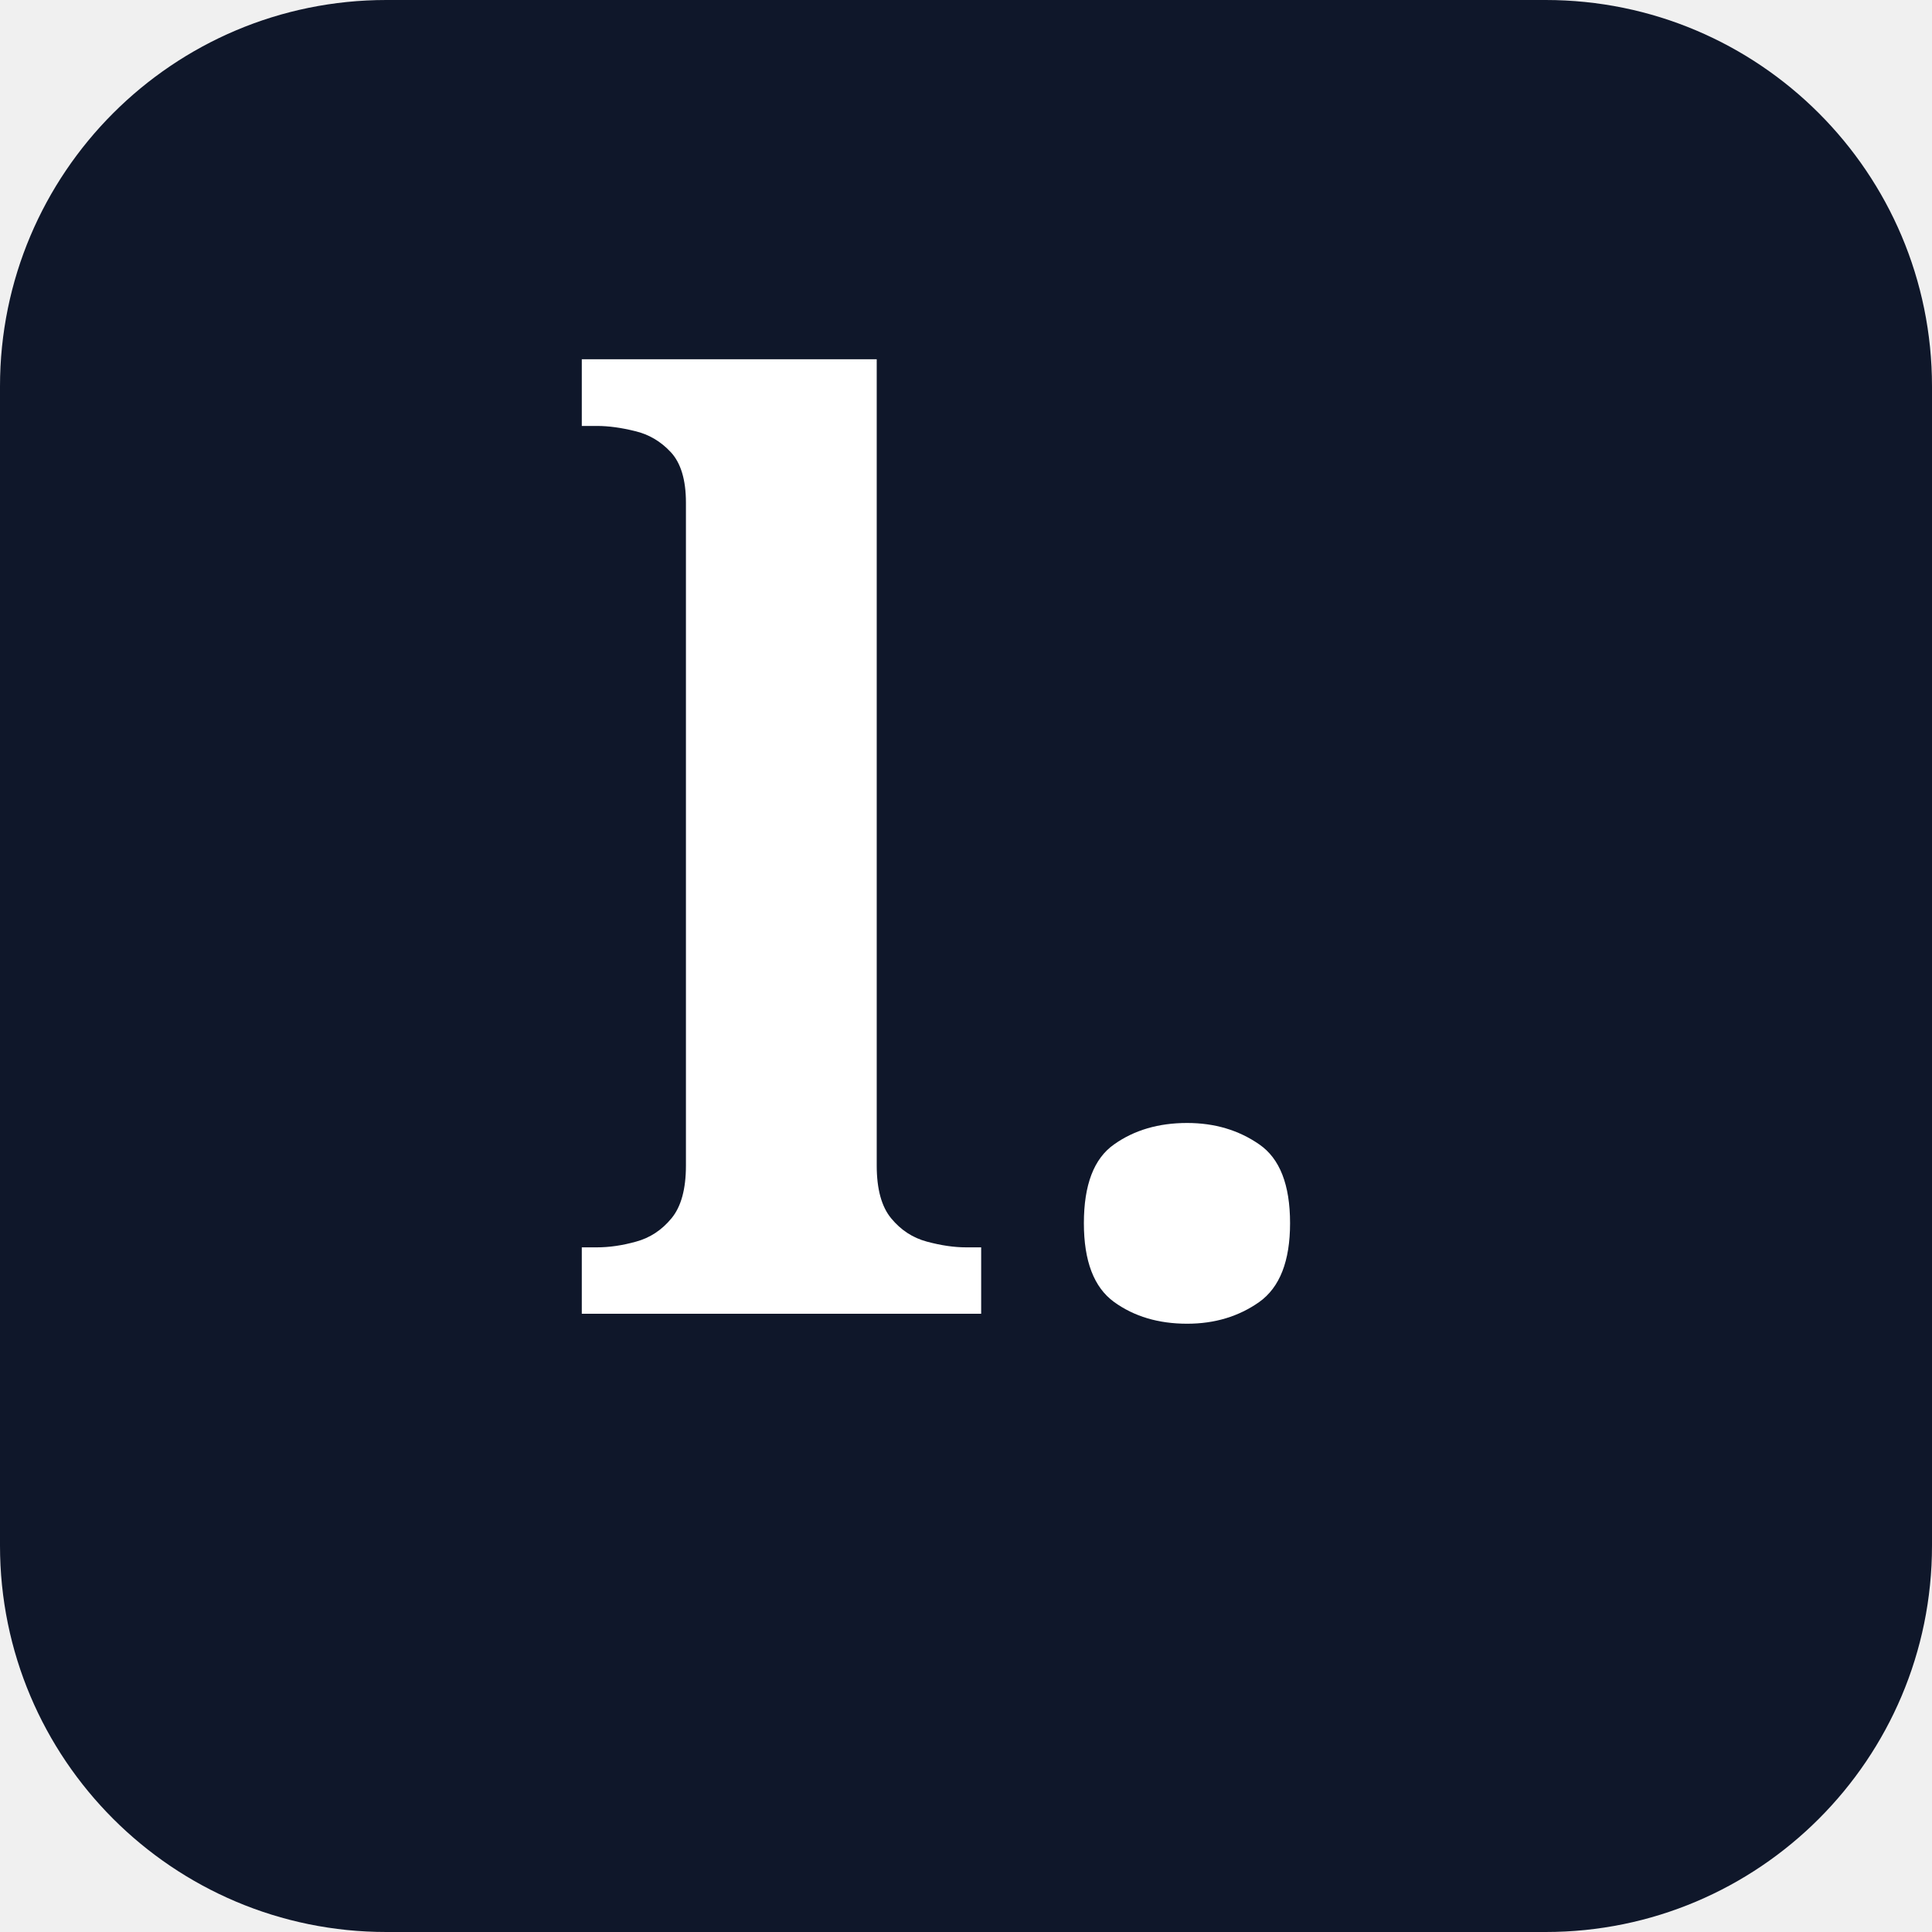
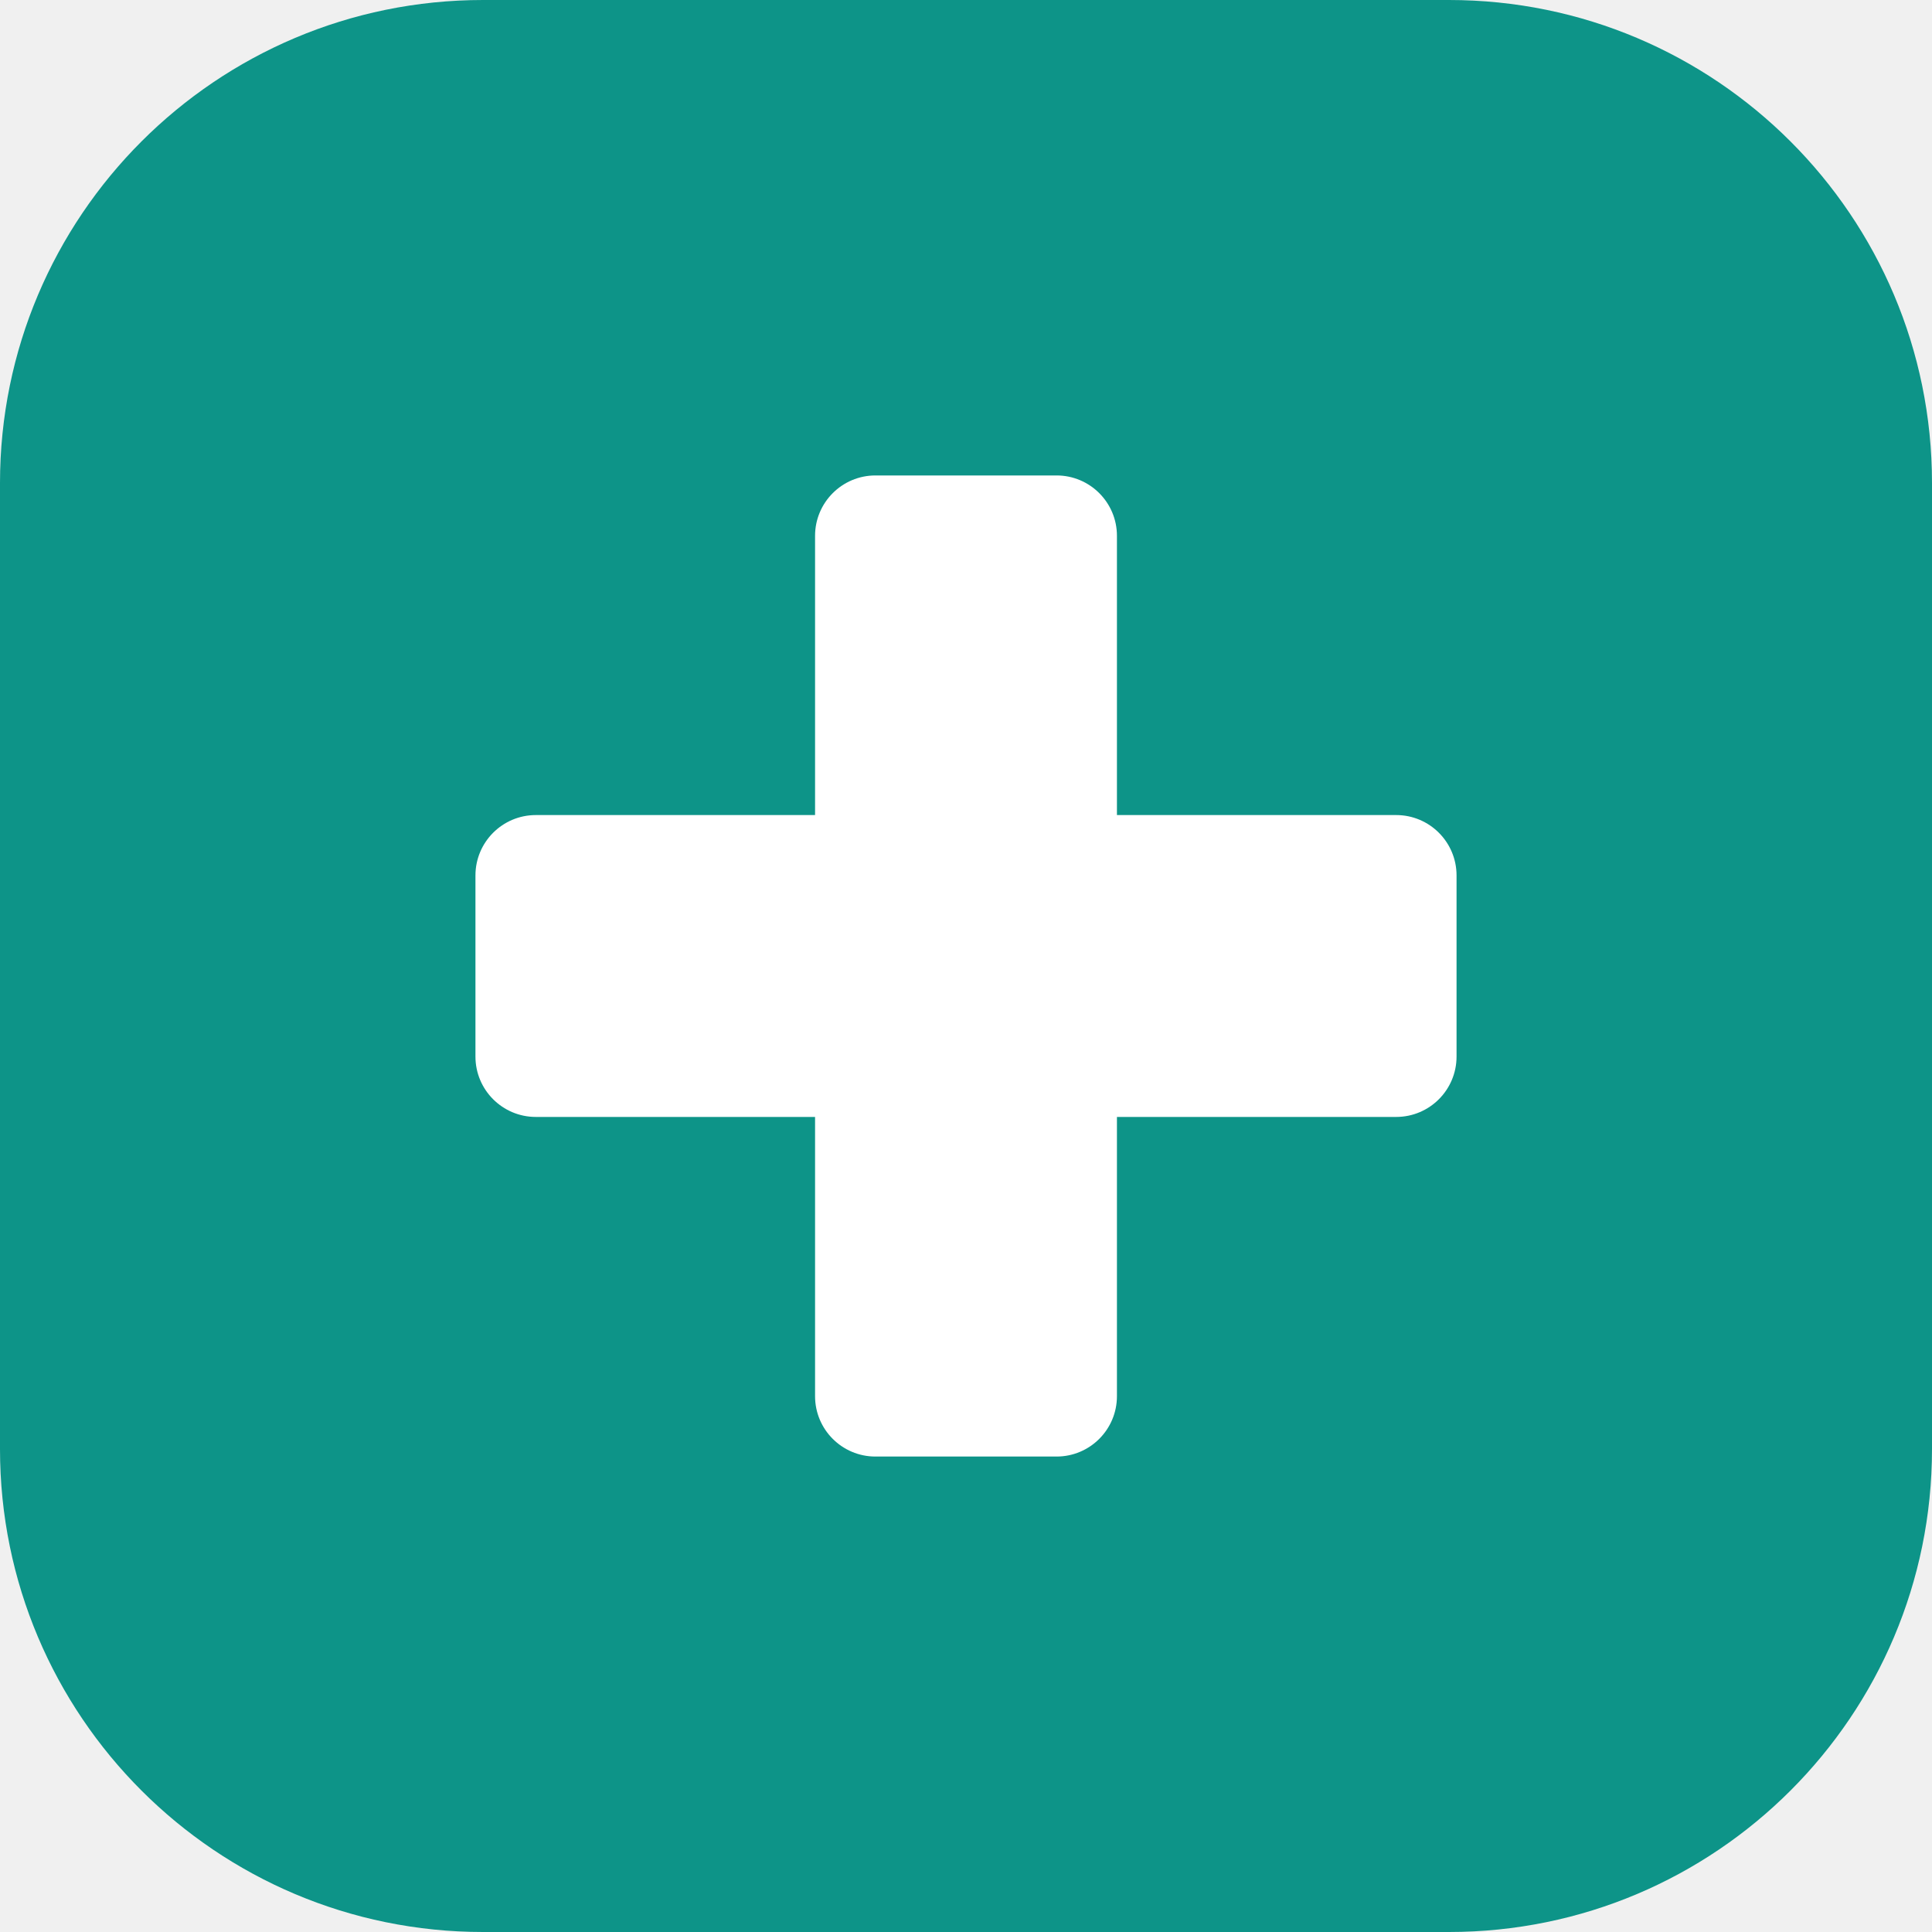
- <svg xmlns="http://www.w3.org/2000/svg" viewBox="0 0 100 100">
-   <rect width="100" height="100" fill="#0f172a" rx="20" />
-   <text x="50" y="68" font-family="serif" font-size="65" font-weight="bold" fill="#ffffff" text-anchor="middle">l.</text>
+ <svg xmlns="http://www.w3.org/2000/svg" viewBox="0 0 512 512">
+   <rect width="512" height="512" rx="128" fill="#0d9488" />
+   <rect x="216" y="126" width="80" height="260" rx="16" fill="#ffffff" />
+   <rect x="126" y="216" width="260" height="80" rx="16" fill="#ffffff" />
</svg>
